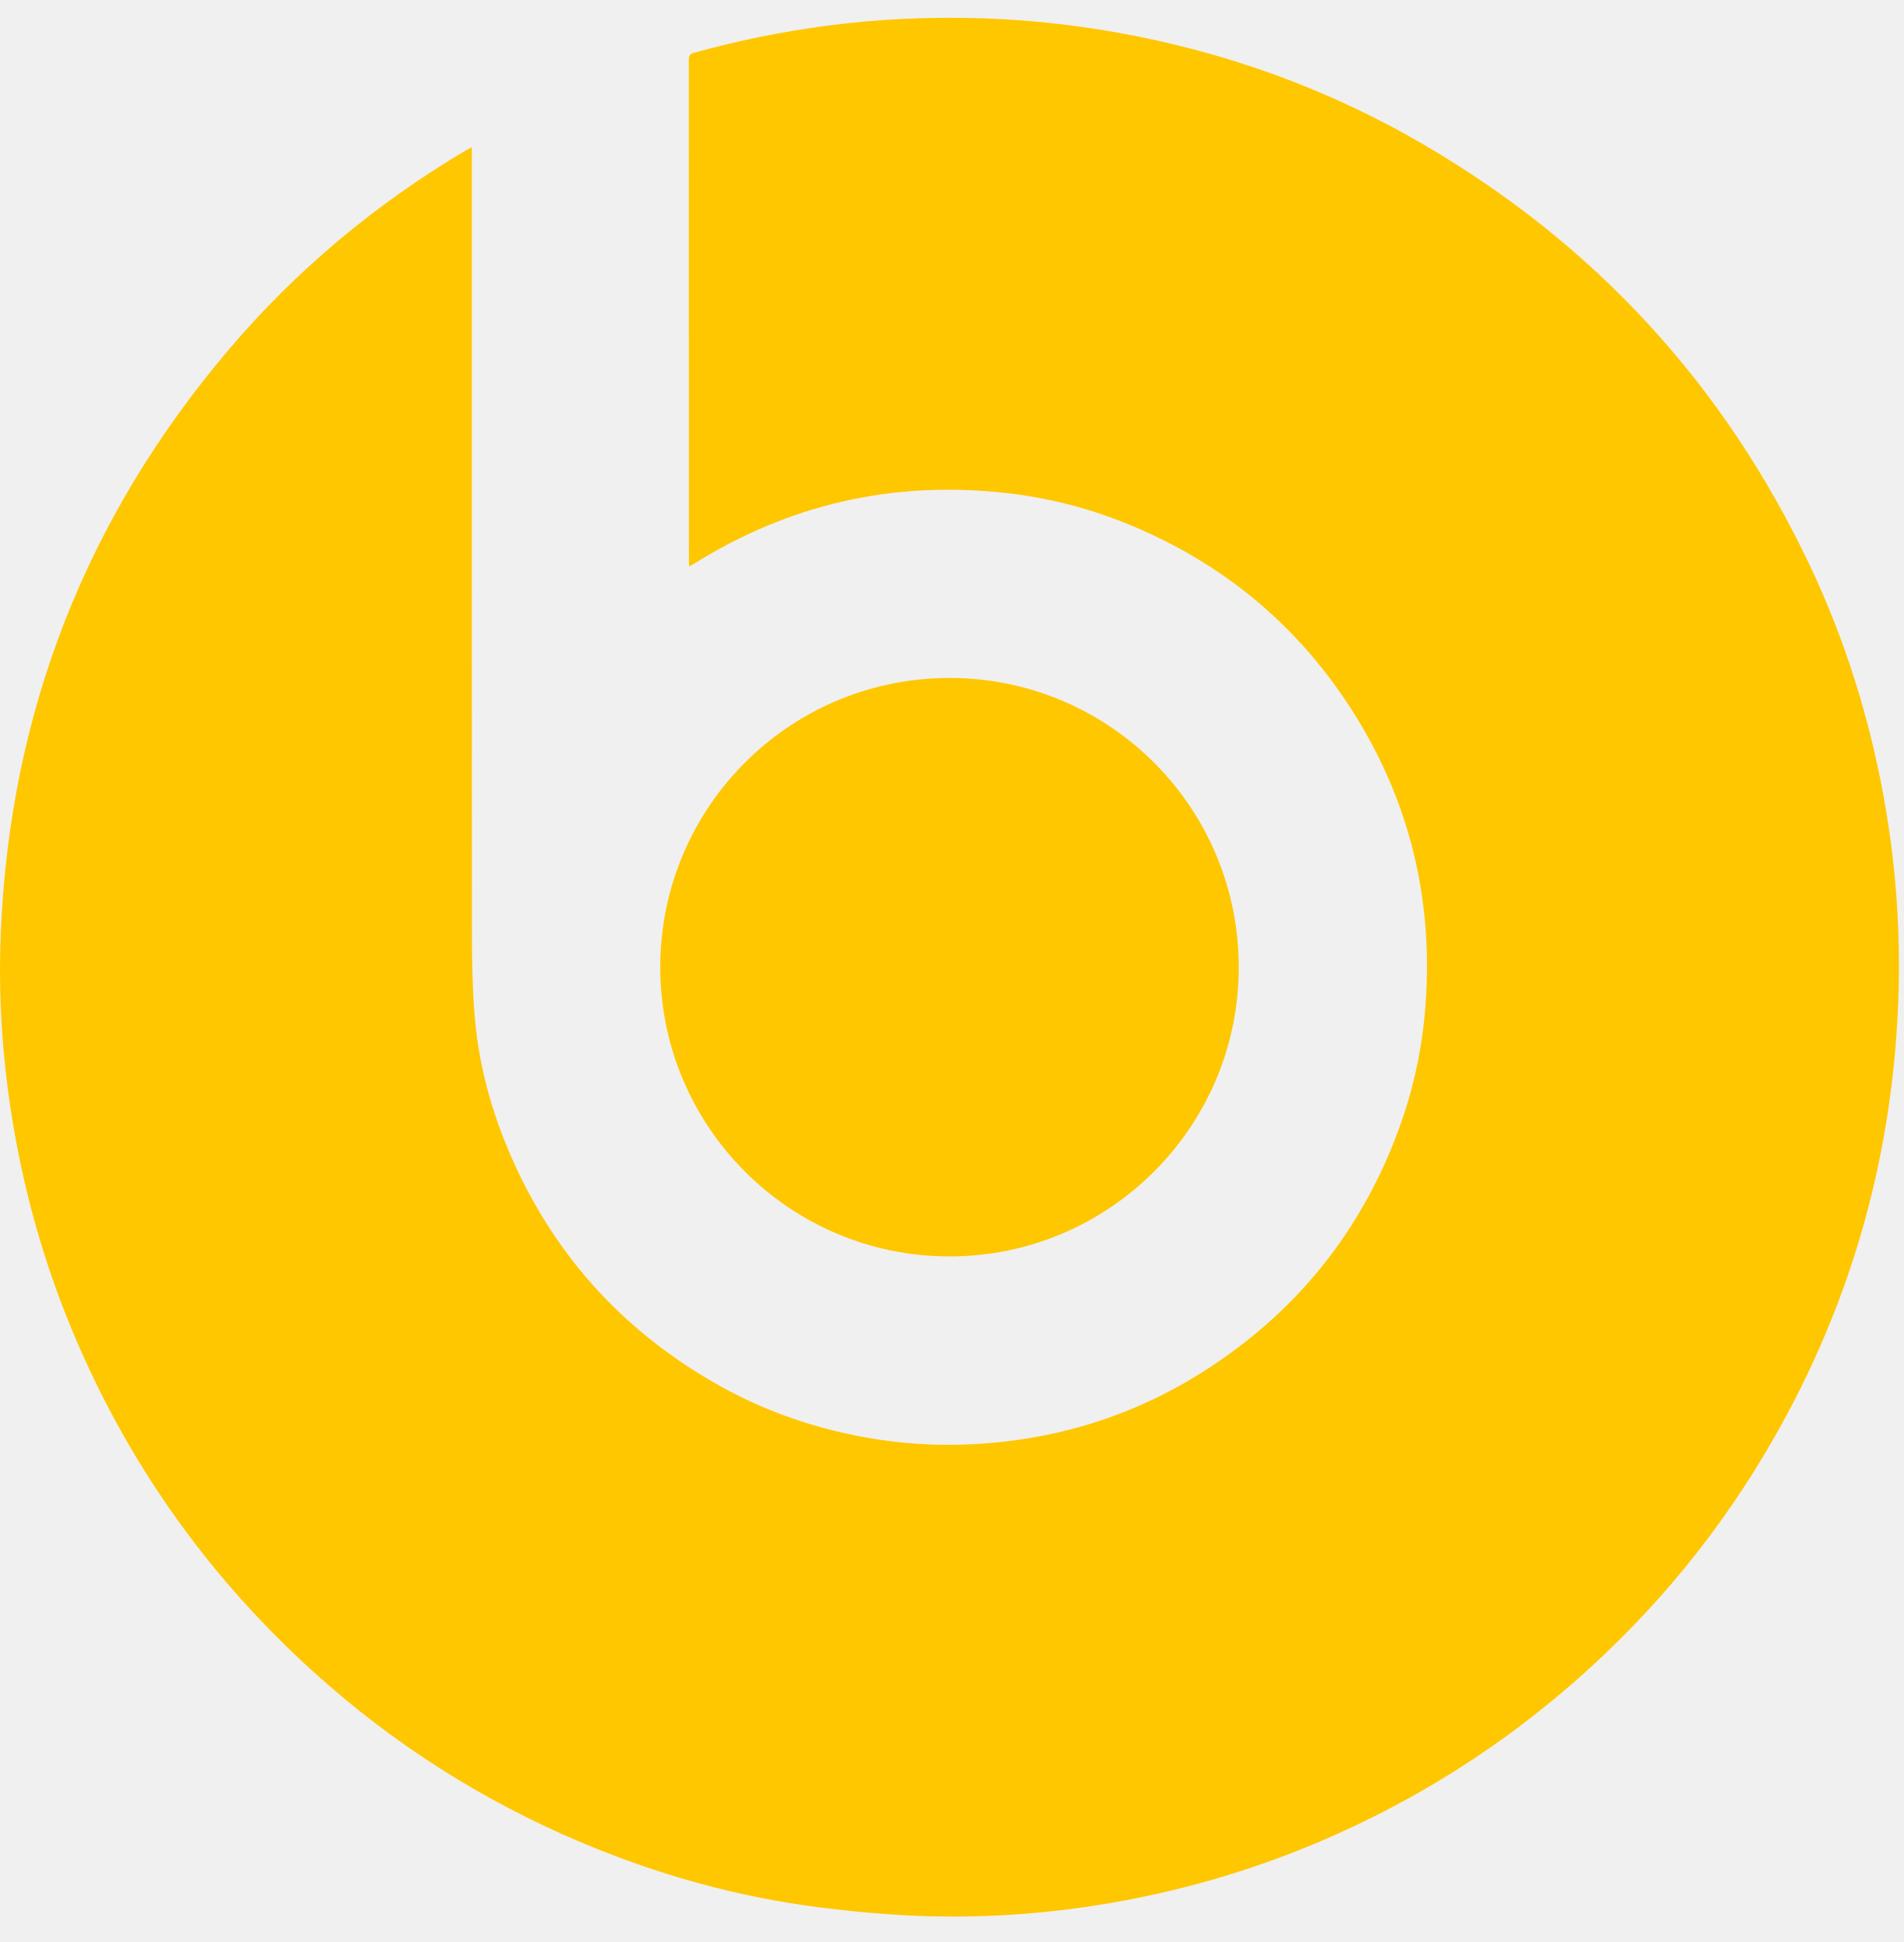
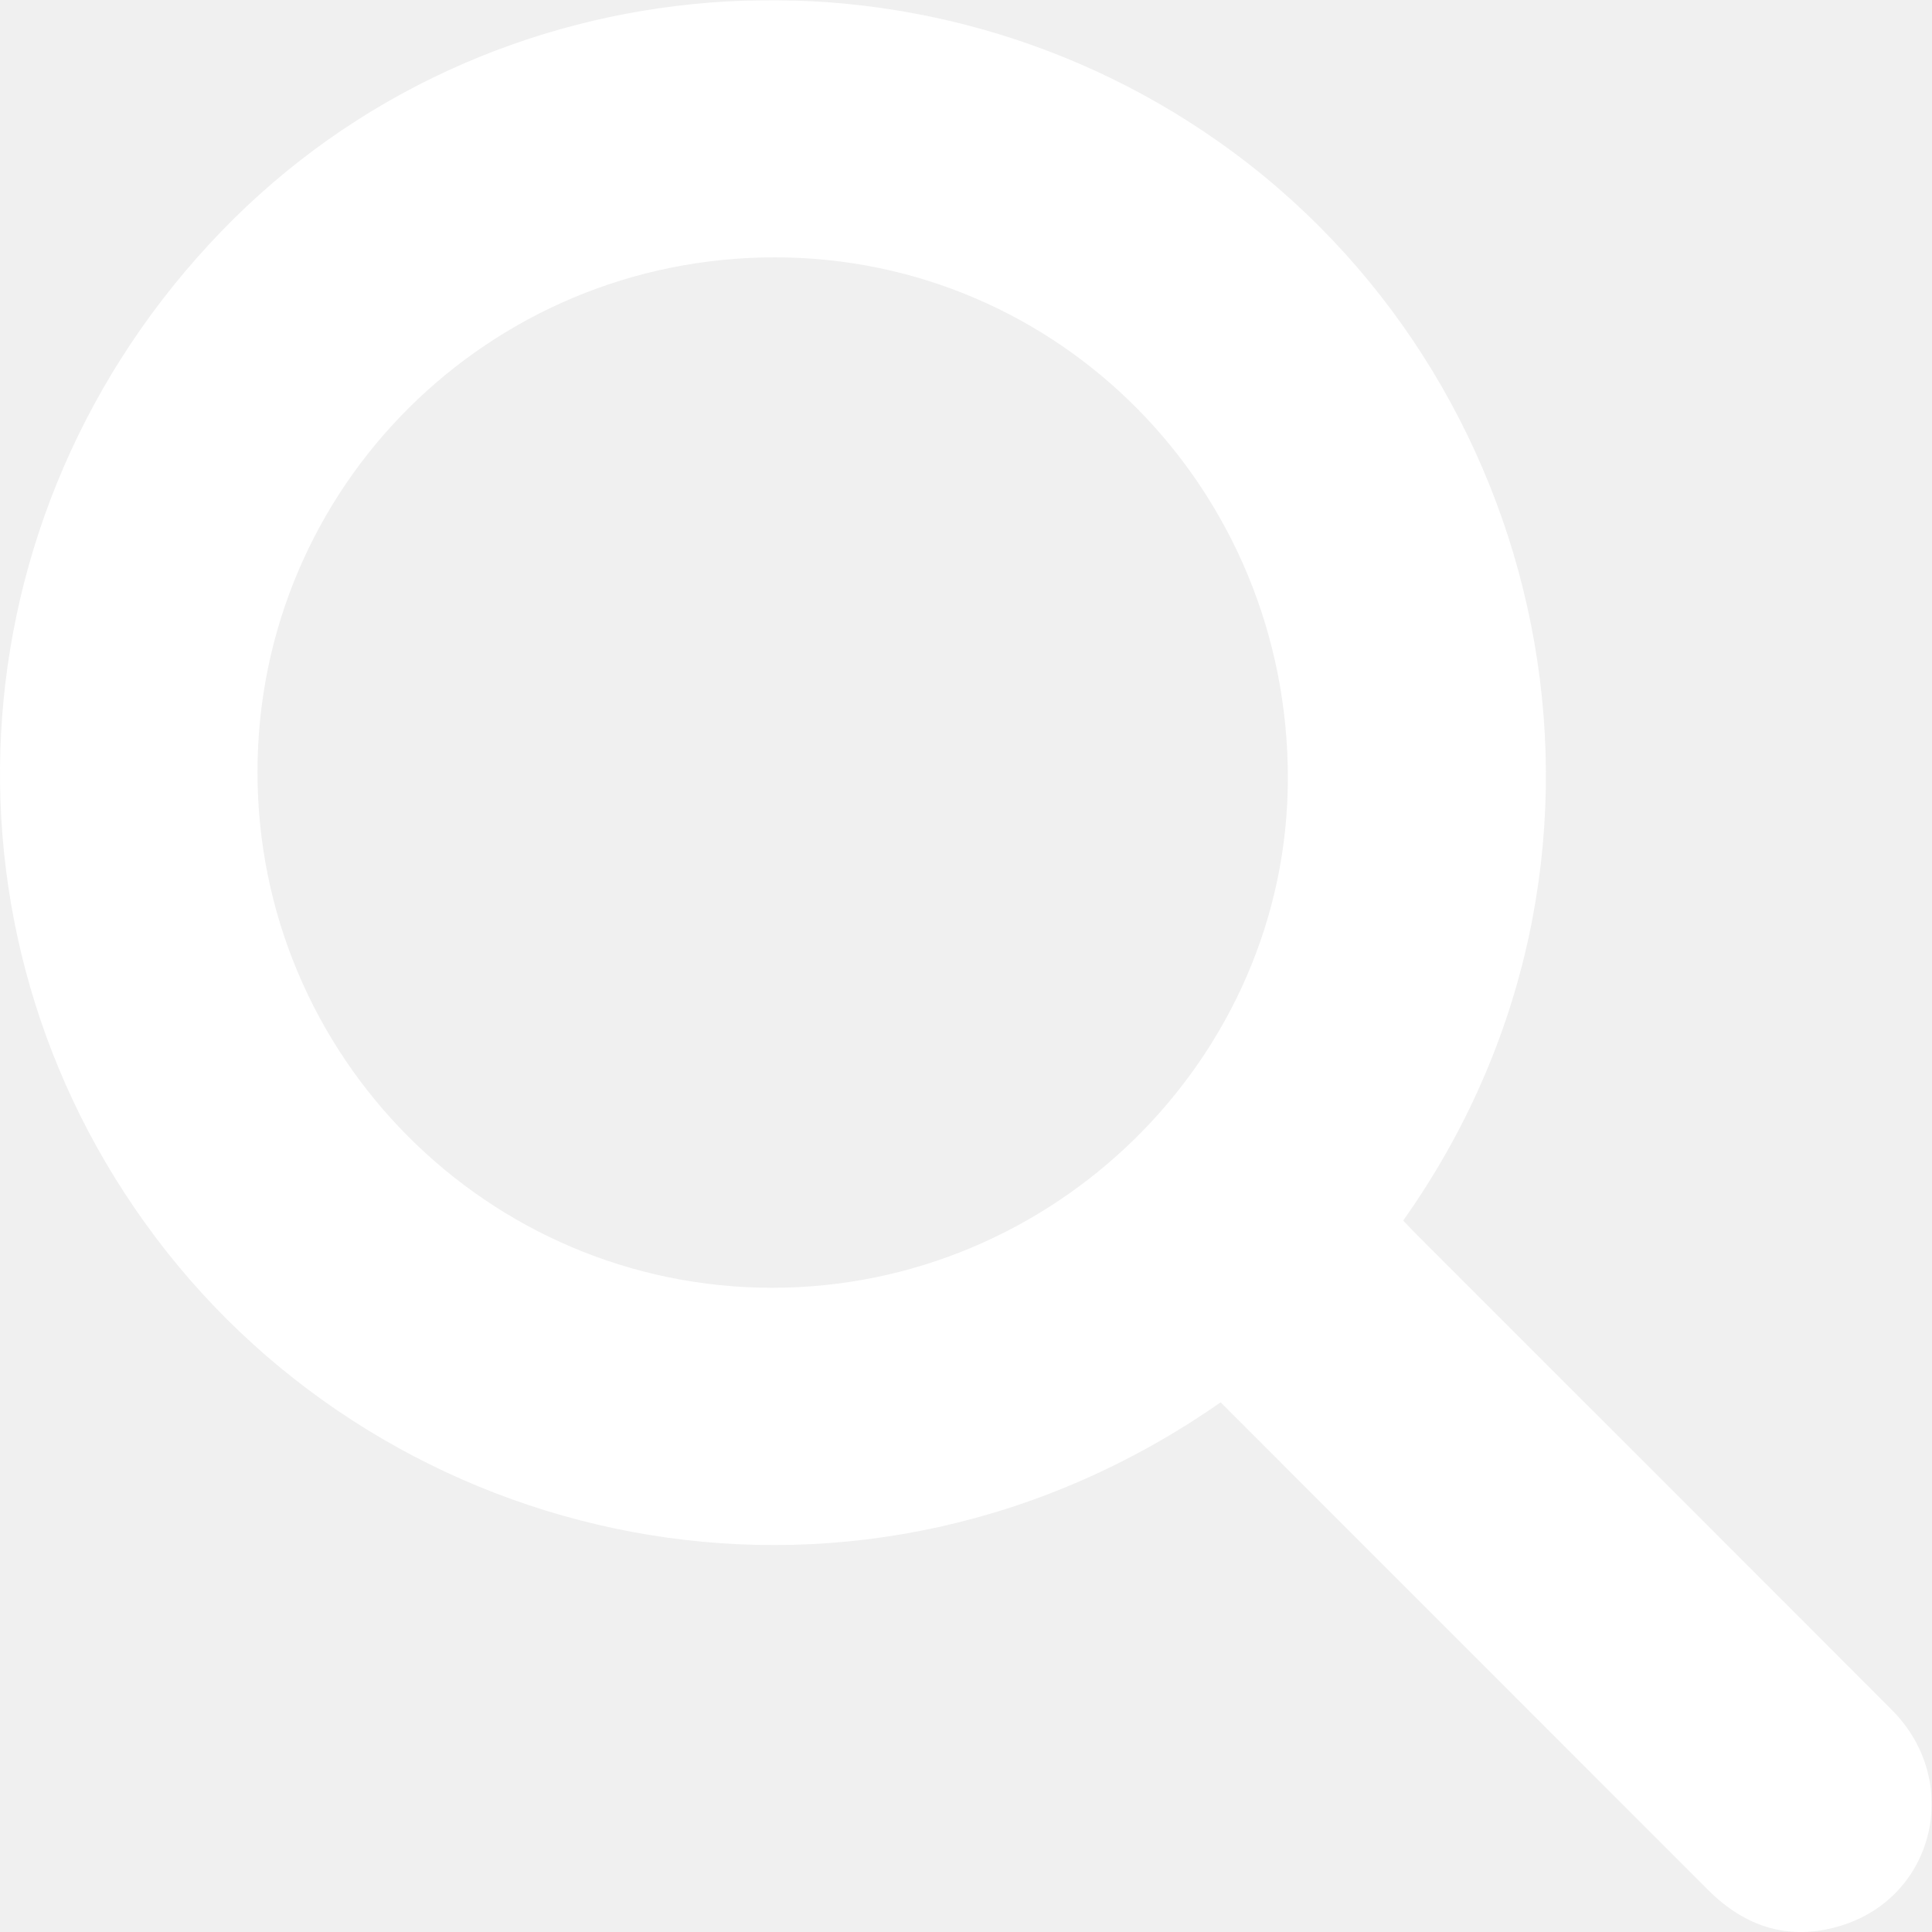
- <svg xmlns="http://www.w3.org/2000/svg" width="50" height="51" viewBox="0 0 50 51" fill="none">
-   <path fill-rule="evenodd" clip-rule="evenodd" d="M12.39 3.865C12.39 3.953 12.39 4.015 12.39 4.077C12.39 10.894 12.389 17.71 12.393 24.527C12.394 25.221 12.406 25.918 12.459 26.61C12.552 27.834 12.854 29.013 13.326 30.146C14.467 32.888 16.346 34.975 18.939 36.416C20.123 37.073 21.391 37.507 22.724 37.748C23.679 37.921 24.643 37.979 25.61 37.924C27.825 37.799 29.875 37.147 31.735 35.933C34.156 34.355 35.844 32.195 36.8 29.467C37.161 28.437 37.371 27.374 37.443 26.284C37.62 23.616 37.03 21.129 35.629 18.851C34.162 16.464 32.111 14.756 29.507 13.718C28.505 13.319 27.465 13.063 26.392 12.944C23.442 12.619 20.71 13.244 18.196 14.823C18.169 14.84 18.14 14.854 18.098 14.876C18.096 14.82 18.092 14.776 18.092 14.732C18.092 10.345 18.092 5.957 18.089 1.57C18.089 1.455 18.126 1.412 18.23 1.384C19.355 1.074 20.495 0.839 21.65 0.684C23.057 0.494 24.471 0.434 25.889 0.484C27.03 0.525 28.163 0.648 29.289 0.846C32.157 1.352 34.858 2.323 37.373 3.789C41.902 6.429 45.292 10.123 47.534 14.864C48.457 16.816 49.094 18.859 49.477 20.983C49.794 22.748 49.918 24.528 49.849 26.319C49.685 30.566 48.523 34.522 46.346 38.174C44.908 40.586 43.107 42.692 40.957 44.499C39.041 46.109 36.928 47.401 34.624 48.377C33.095 49.025 31.515 49.511 29.888 49.84C27.974 50.227 26.039 50.392 24.088 50.313C23.245 50.279 22.401 50.2 21.564 50.096C19.372 49.822 17.262 49.231 15.229 48.37C12.665 47.283 10.345 45.809 8.276 43.945C5.569 41.506 3.485 38.616 2.036 35.271C1.247 33.45 0.692 31.559 0.357 29.603C0.069 27.917 -0.05 26.22 0.02 24.513C0.257 18.723 2.252 13.61 6 9.19C7.788 7.082 9.889 5.336 12.269 3.928C12.3 3.91 12.333 3.894 12.39 3.865Z" fill="#FFC700" />
-   <path fill-rule="evenodd" clip-rule="evenodd" d="M24.932 32.996C20.741 32.995 17.335 29.587 17.339 25.393C17.344 21.169 20.789 17.747 25.044 17.805C29.168 17.861 32.532 21.217 32.53 25.411C32.528 29.596 29.118 32.998 24.932 32.996Z" fill="#FFC700" />
+ <svg xmlns="http://www.w3.org/2000/svg" width="25" height="25" viewBox="0 0 25 25" fill="none">
+   <mask id="mask0" mask-type="alpha" maskUnits="userSpaceOnUse" x="0" y="0" width="25" height="25">
+     <path fill-rule="evenodd" clip-rule="evenodd" d="M0 0.003H24.996V25H0" fill="white" />
+   </mask>
+   <g mask="url(#mask0)">
+     <path fill-rule="evenodd" clip-rule="evenodd" d="M9.99 16.664C13.645 16.665 16.66 13.688 16.665 10.075C16.67 6.339 13.713 3.333 10.03 3.33C6.326 3.328 3.333 6.303 3.332 9.989C3.331 13.671 6.314 16.662 9.99 16.664ZM15.795 18.146C11.163 21.378 5.274 20.141 2.159 16.2C-0.963 12.249 -0.673 6.661 2.86 2.998C6.3 -0.57 11.951 -1.003 15.973 1.981C20.151 5.081 21.422 11.189 18.157 15.794C18.213 15.852 18.27 15.914 18.329 15.973C20.38 18.024 22.433 20.074 24.482 22.128C25.396 23.045 25.039 24.549 23.816 24.92C23.157 25.12 22.586 24.939 22.103 24.456C20.505 22.857 18.906 21.259 17.308 19.66C16.806 19.159 16.305 18.657 15.795 18.146Z" fill="white" />
+   </g>
</svg>
